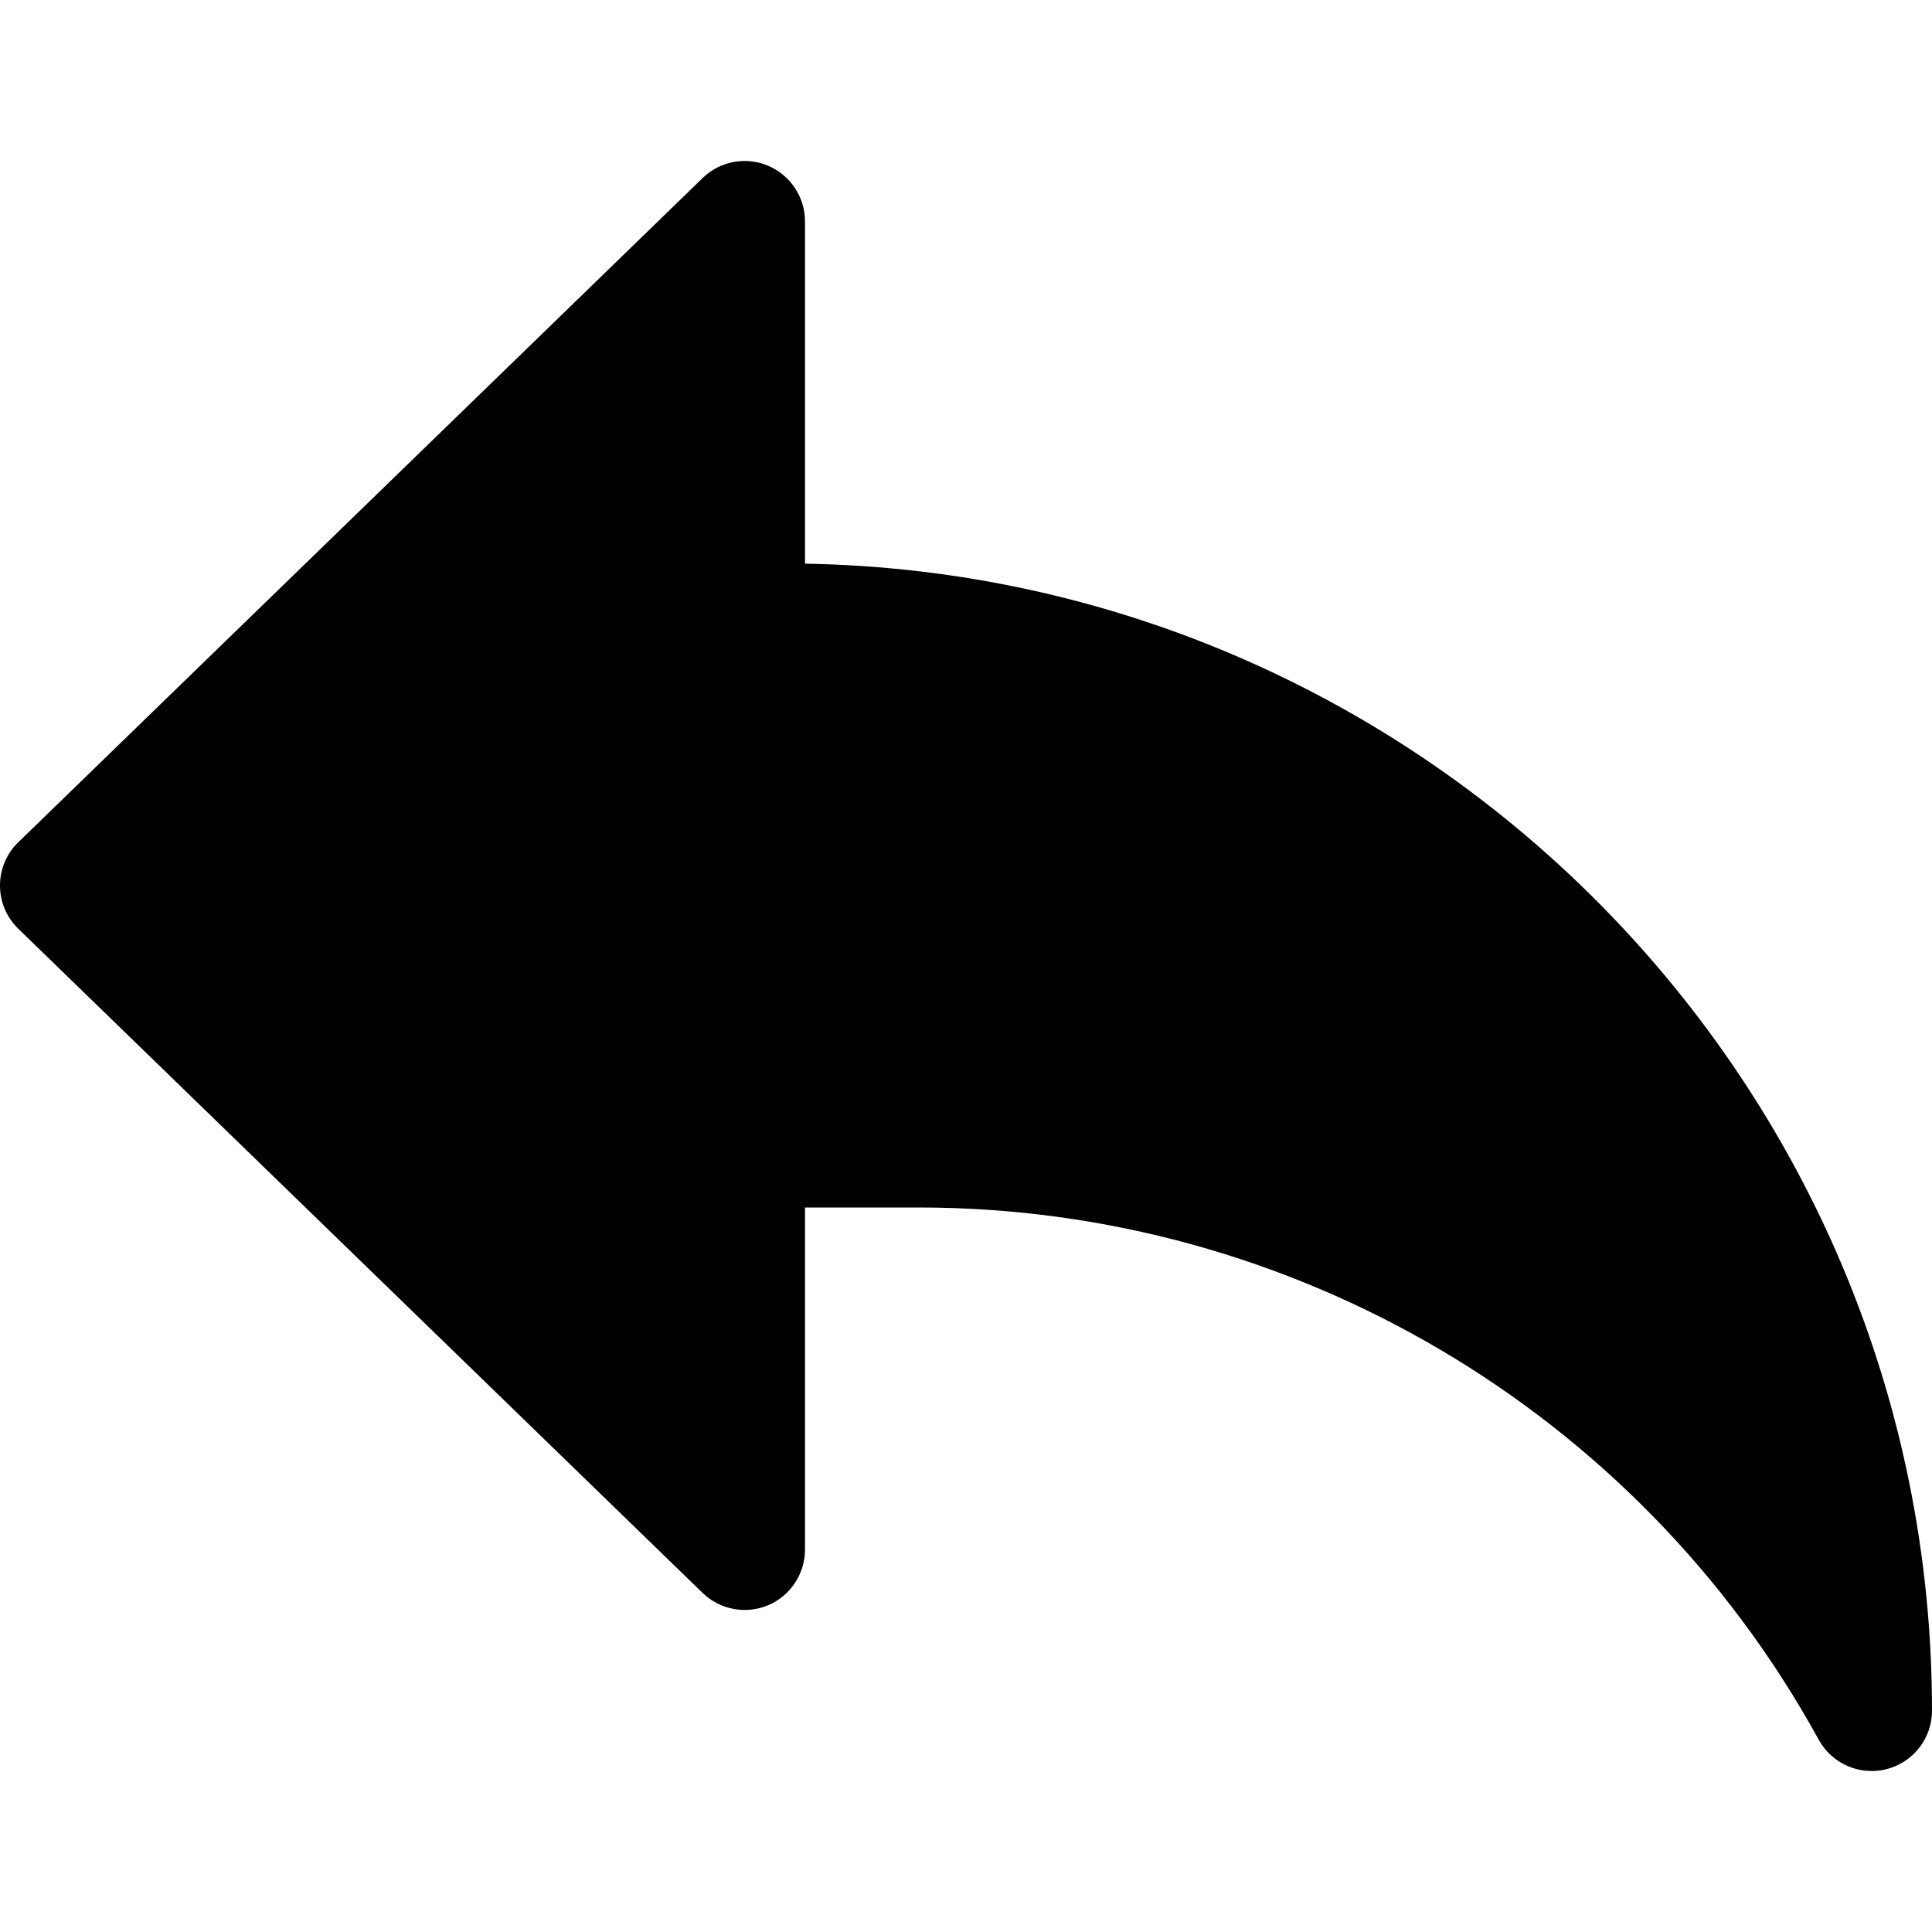
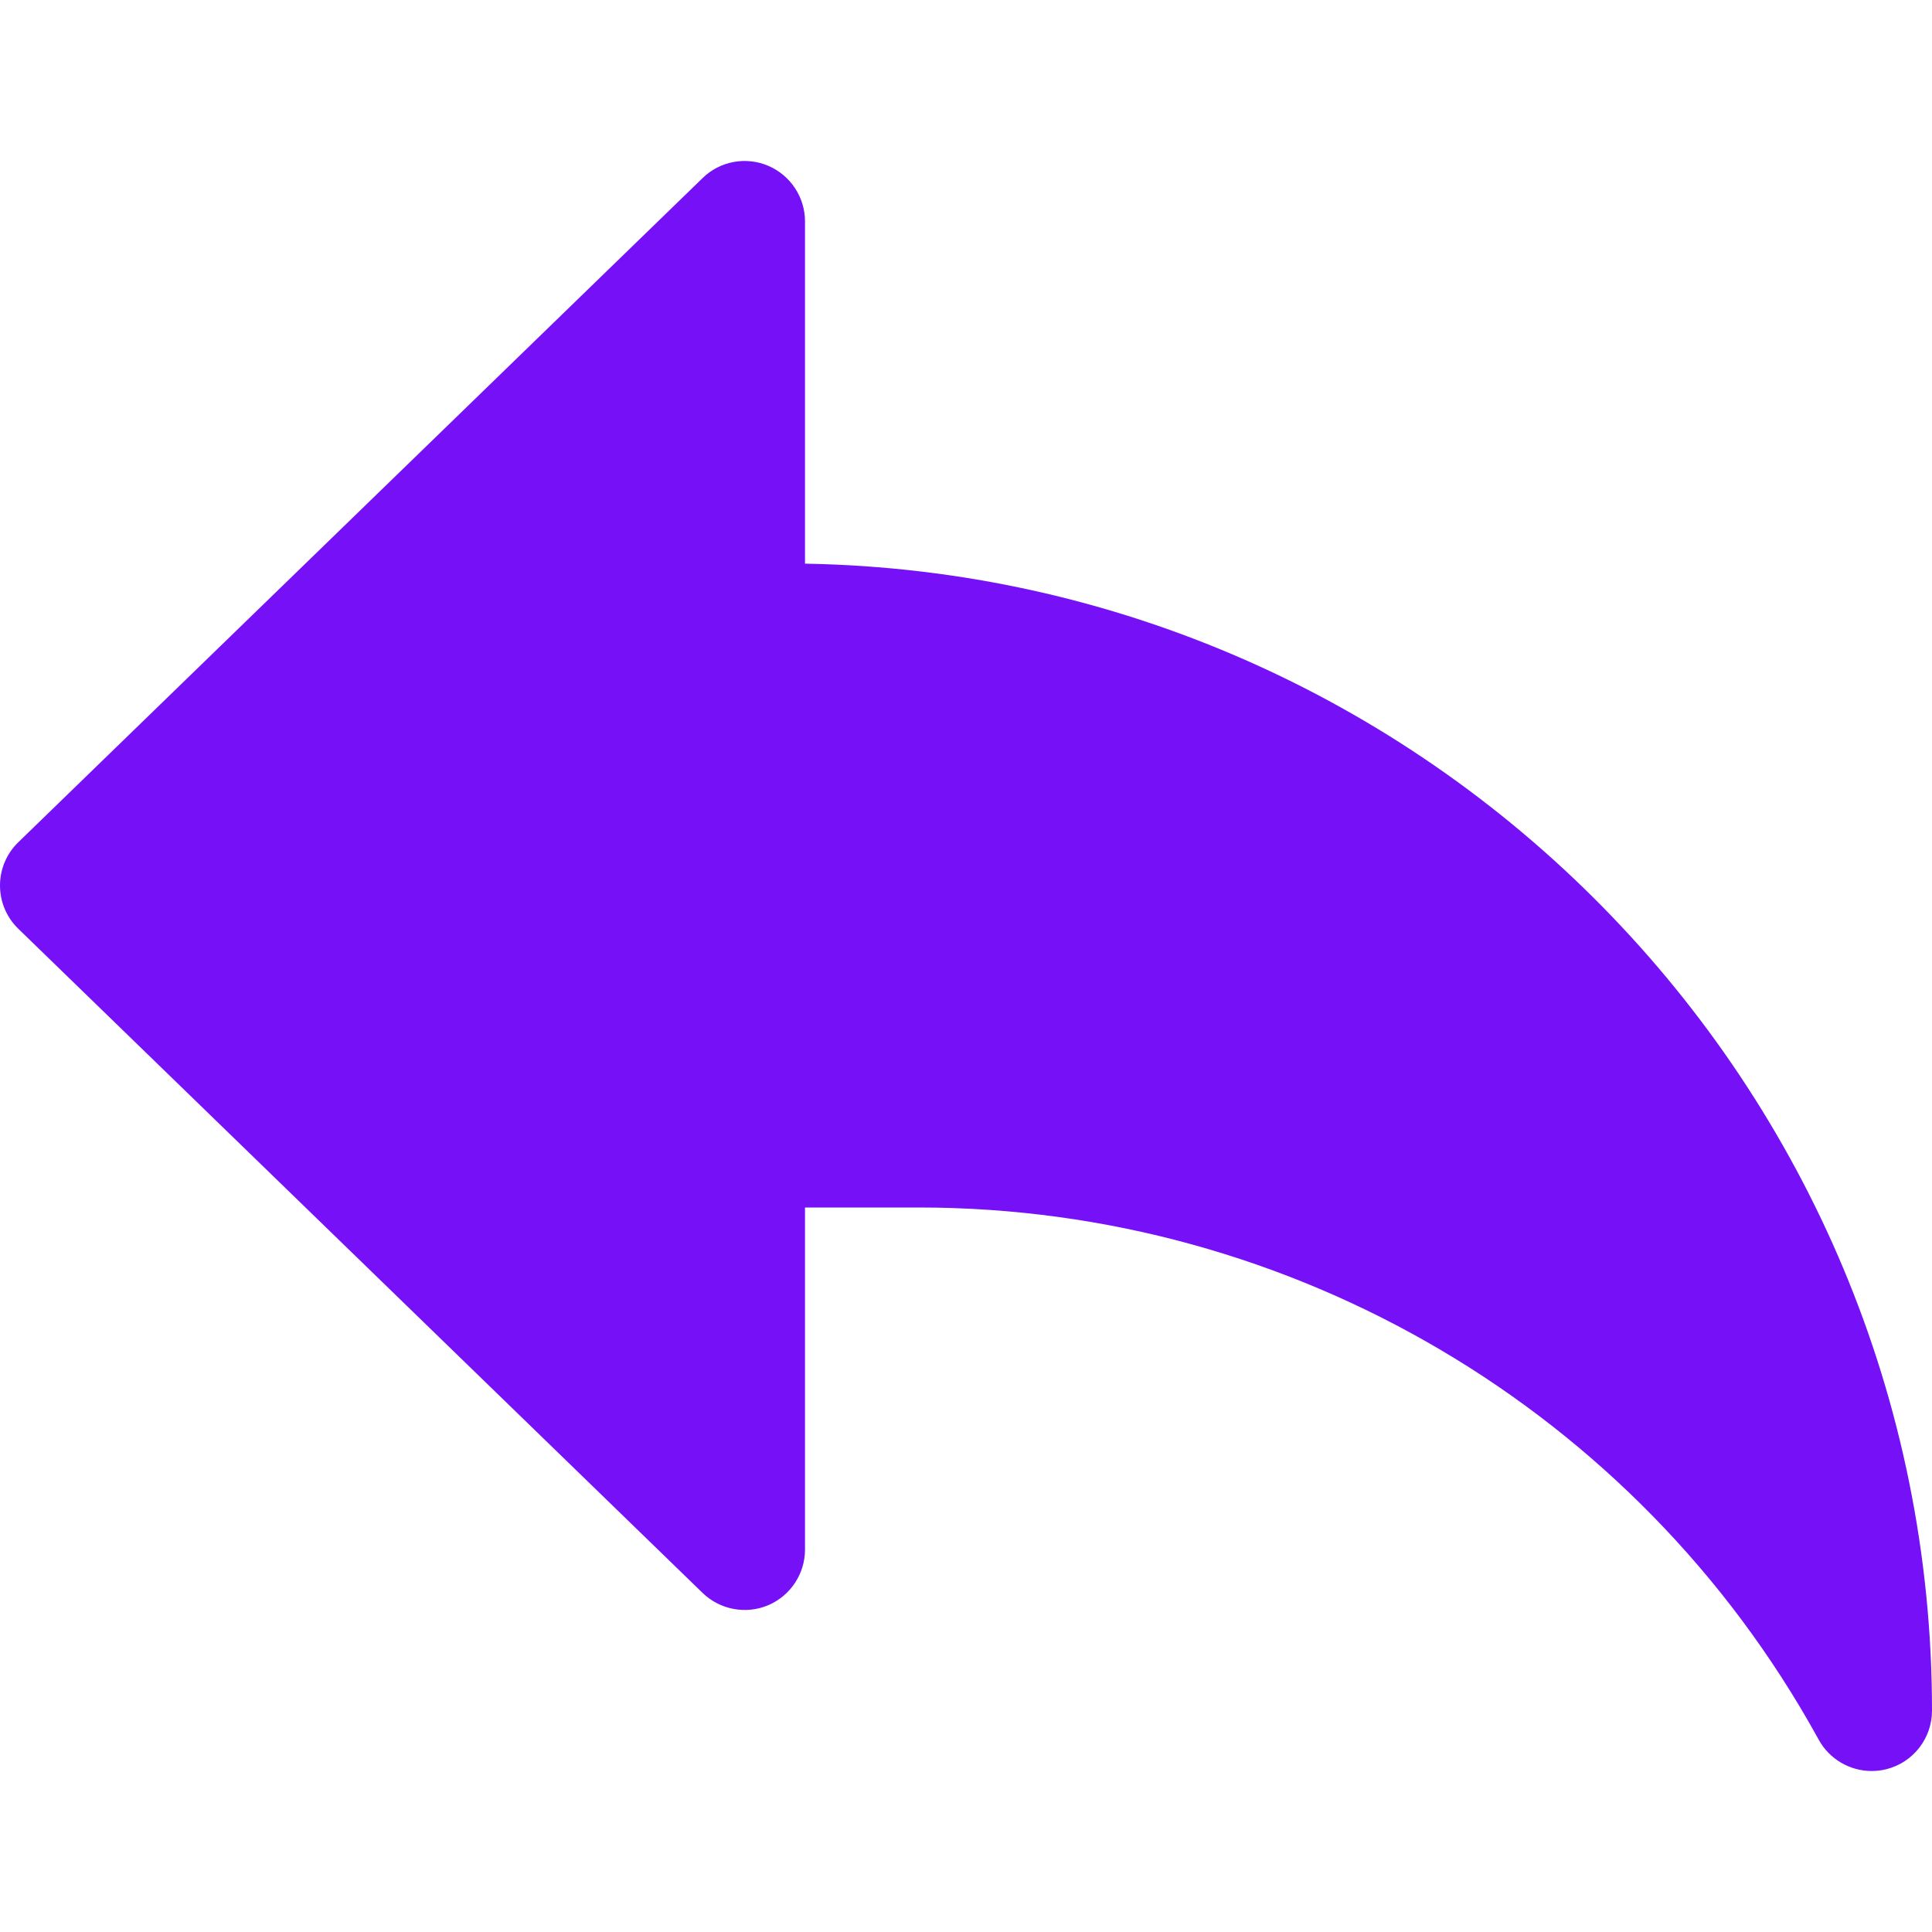
- <svg xmlns="http://www.w3.org/2000/svg" enable-background="new 0 0 24 24" height="512" viewBox="0 0 24 24" width="512">
+ <svg xmlns="http://www.w3.org/2000/svg" enable-background="new 0 0 24 24" height="512" viewBox="0 0 24 24" width="512" fill="rgb(117, 16, 247)">
  <path d="m10 7.002v-4.252c0-.301-.181-.573-.458-.691-.276-.117-.599-.058-.814.153l-8.5 8.25c-.146.141-.228.335-.228.538s.082.397.228.538l8.5 8.25c.217.21.539.269.814.153.277-.118.458-.39.458-.691v-4.25h1.418c4.636 0 8.91 2.52 11.153 6.572l.021.038c.134.244.388.39.658.39.062 0 .124-.007.186-.023.332-.085.564-.384.564-.727 0-7.774-6.257-14.114-14-14.248z" />
</svg>
